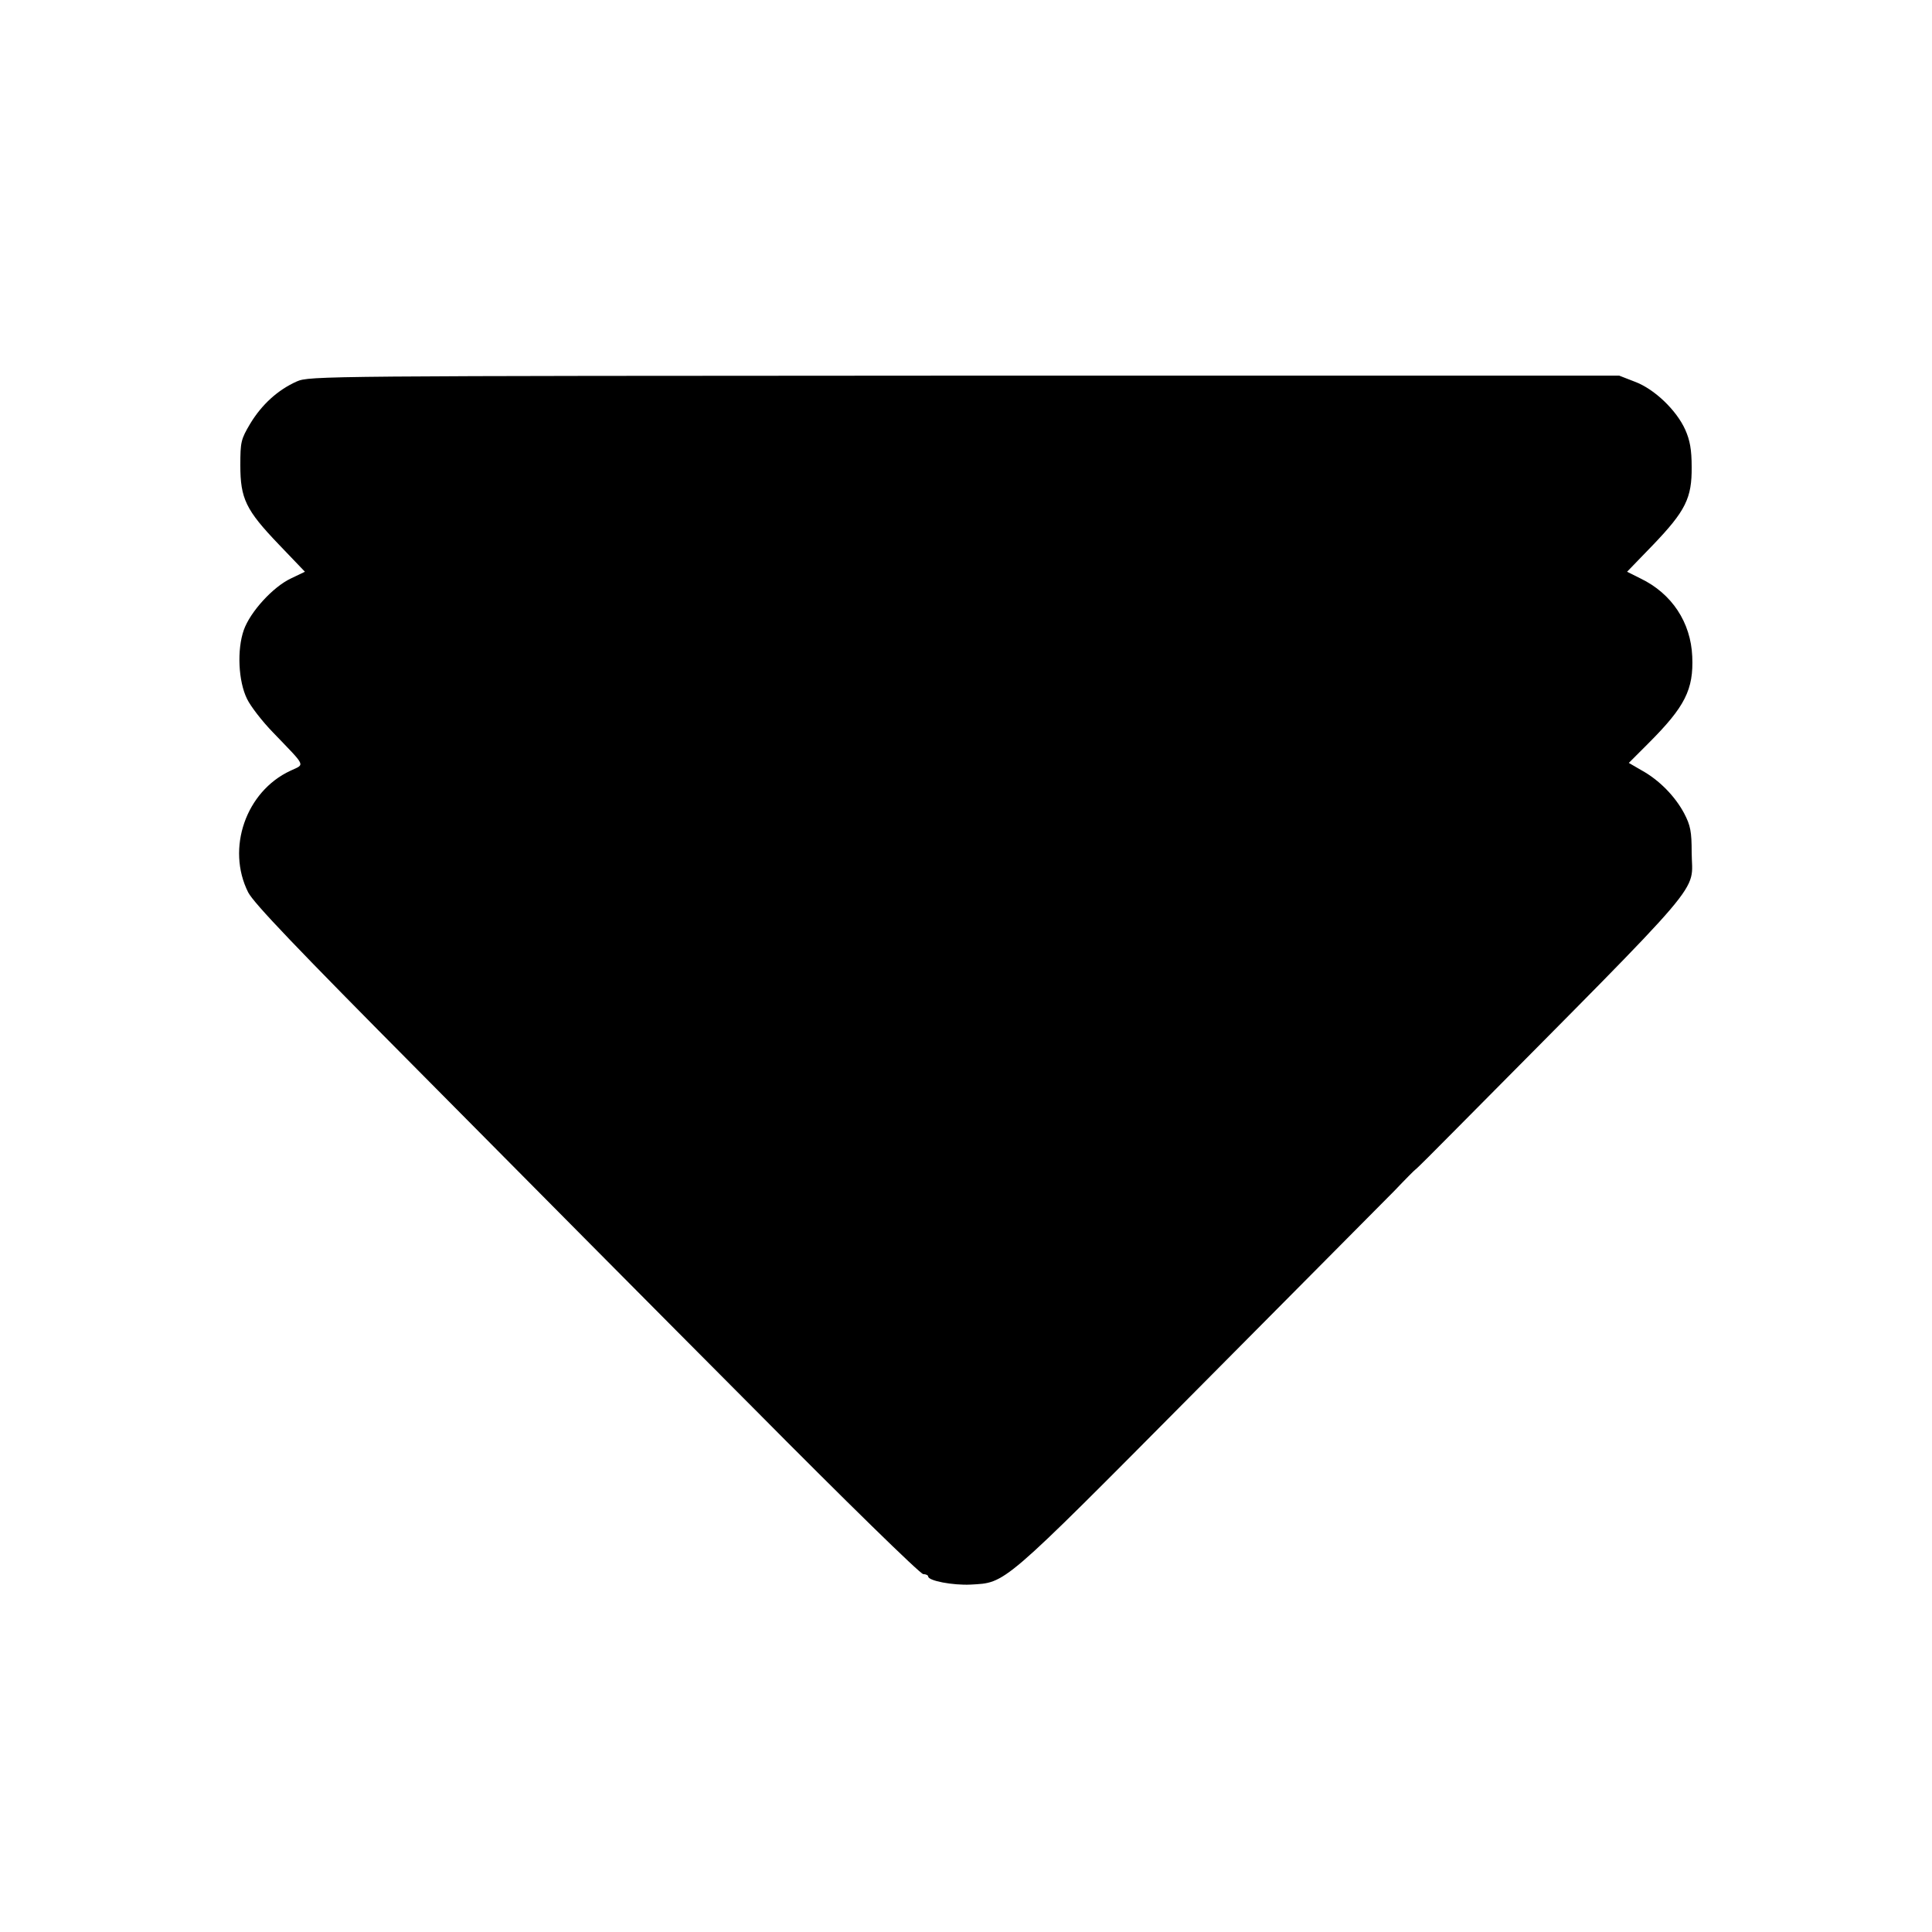
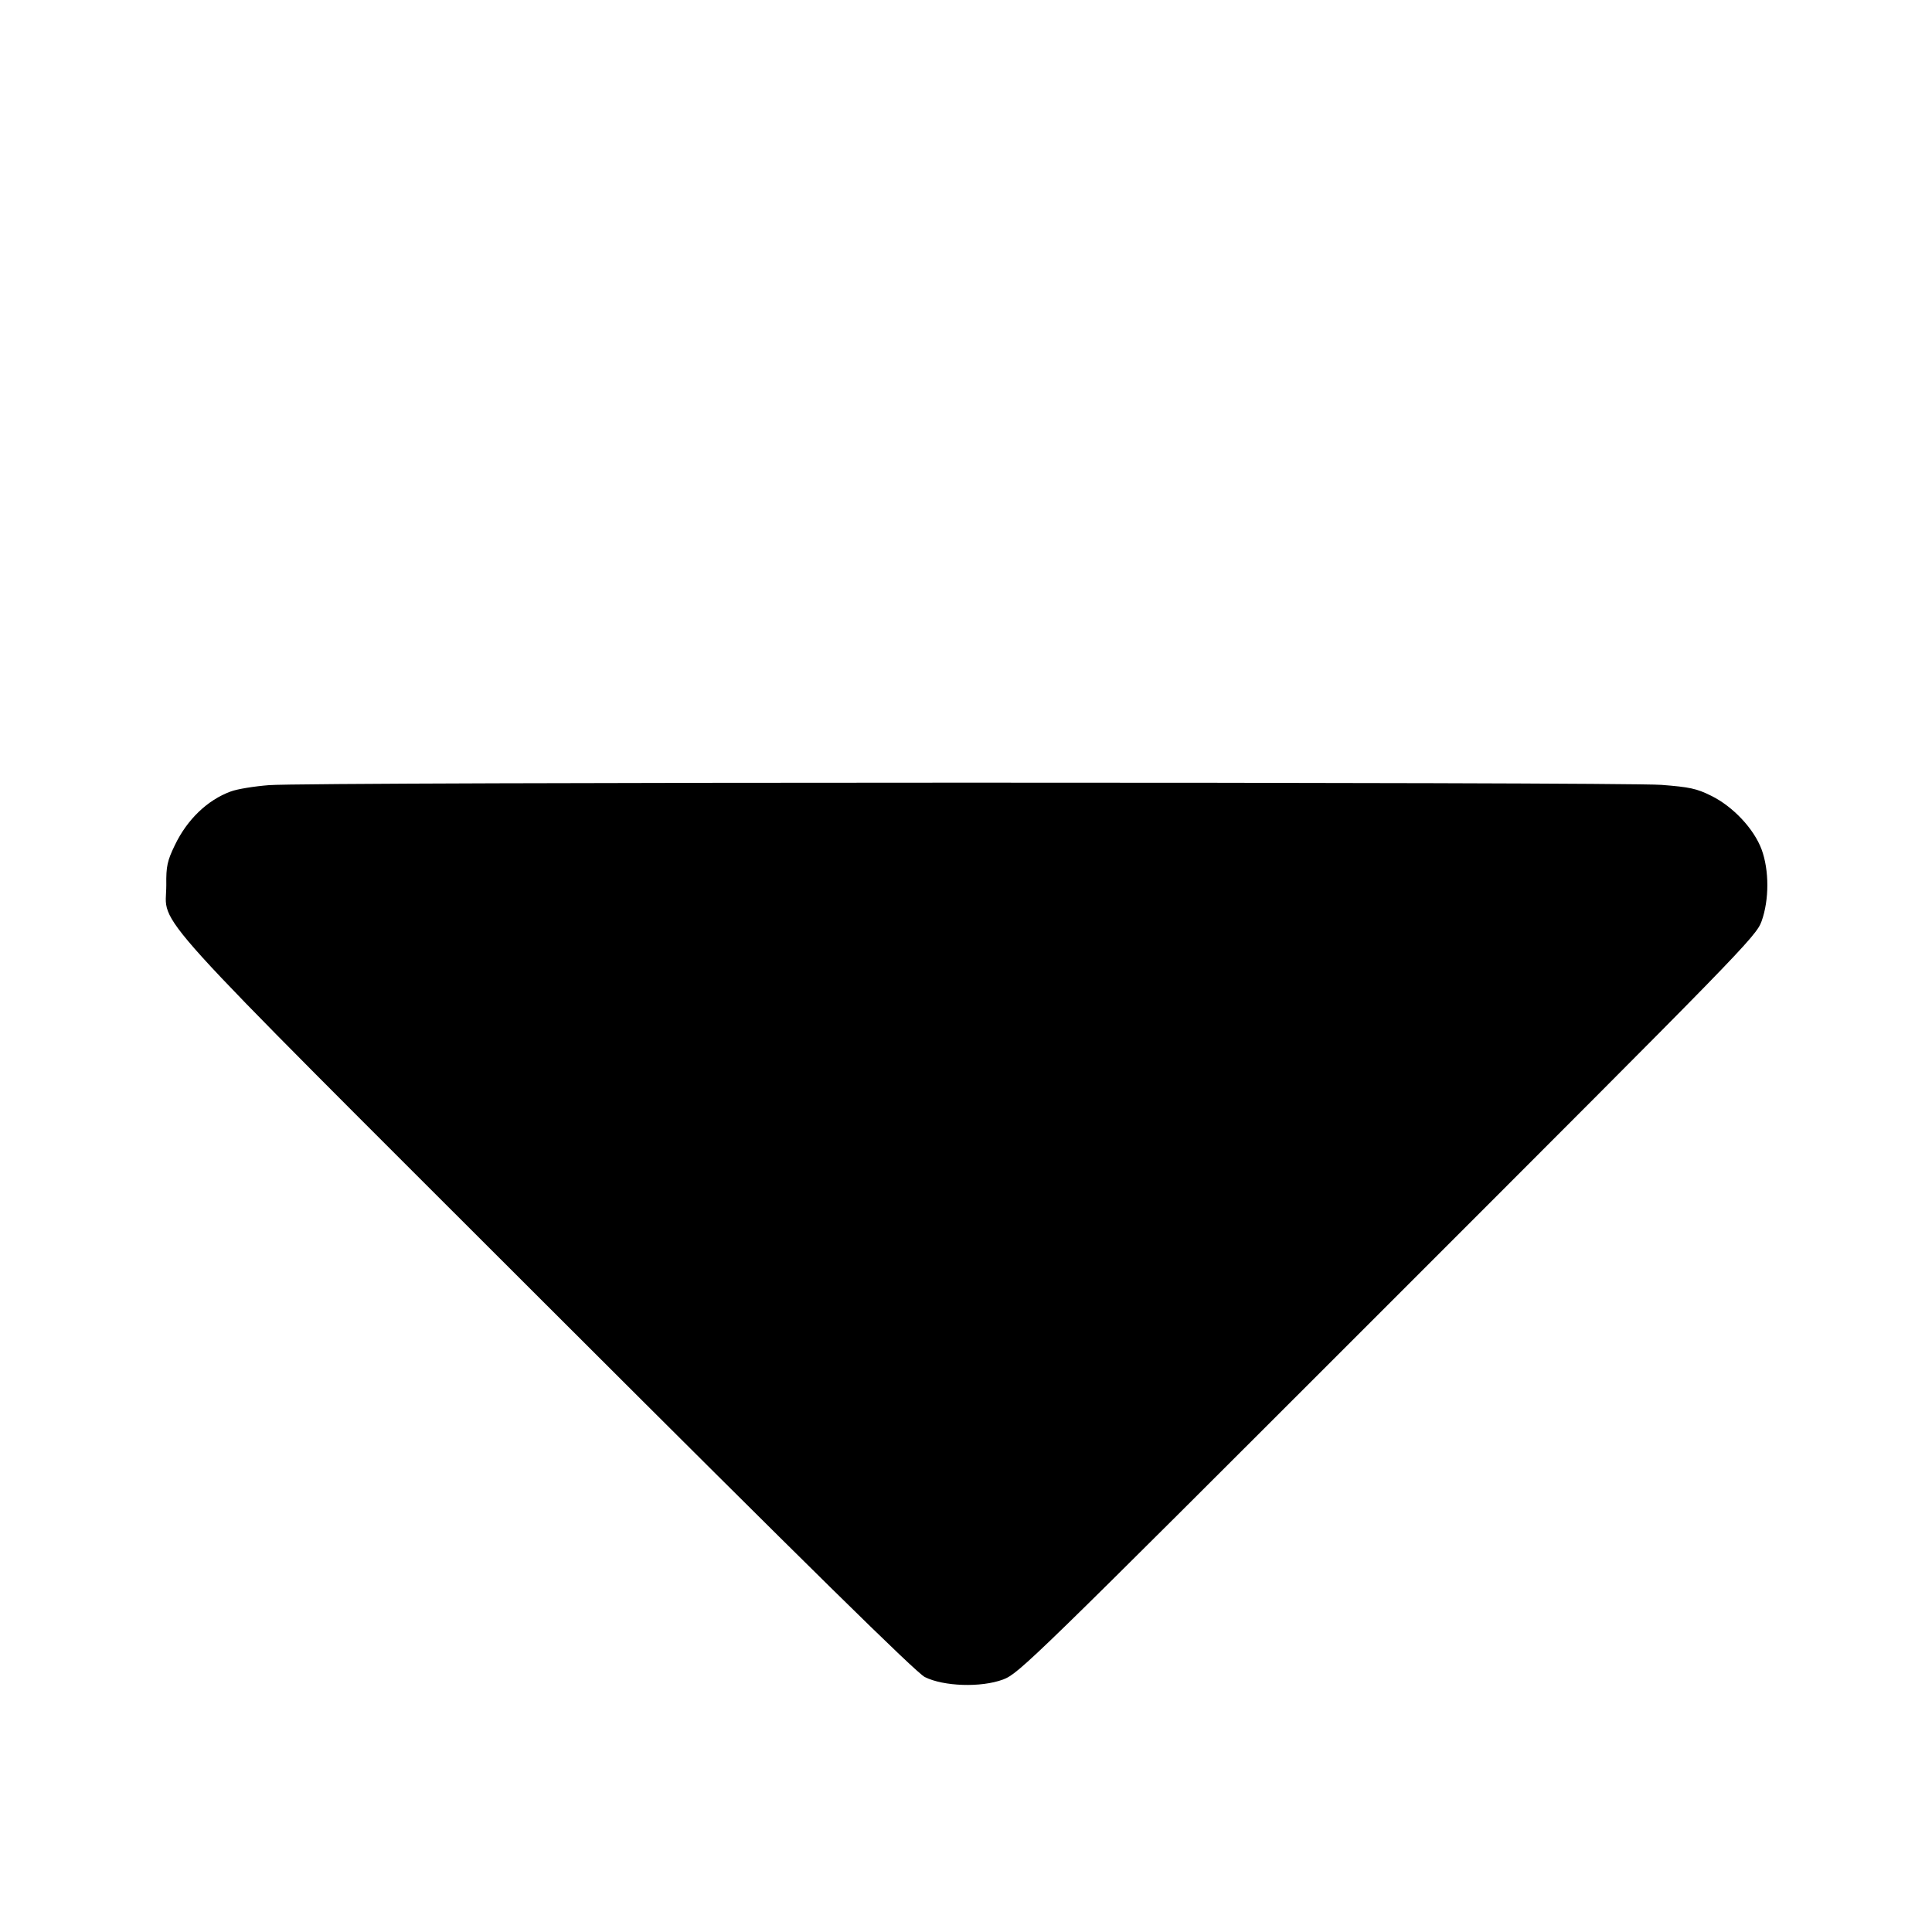
- <svg xmlns="http://www.w3.org/2000/svg" version="1.0" width="664pt" height="664pt" viewBox="0 0 664 664" preserveAspectRatio="xMidYMid meet">
-   <g transform="translate(0,664) scale(0.1,-0.1)" fill="#000000" stroke="none">
-     <path d="M1020 5329 c-65 -29 -120 -79 -160 -145 -32 -54 -34 -63 -34 -143 0 -115 19 -154 132 -272 l90 -94 -48 -23 c-62 -29 -140 -115 -162 -177 -24 -68 -19 -176 11 -237 12 -25 52 -77 89 -115 116 -121 111 -108 60 -132 -153 -71 -221 -267 -145 -418 20 -38 164 -189 596 -624 313 -316 825 -832 1138 -1146 317 -320 576 -573 586 -573 9 0 17 -4 17 -8 0 -15 85 -31 146 -28 122 7 103 -10 772 664 337 339 645 650 684 689 38 40 71 73 72 73 2 0 66 64 144 143 877 885 807 802 806 947 0 72 -4 93 -26 135 -31 58 -85 114 -147 148 l-43 25 68 68 c125 125 155 184 150 298 -5 117 -70 216 -178 268 l-46 23 89 92 c112 117 134 161 133 268 0 60 -6 92 -22 128 -30 67 -106 140 -173 165 l-54 21 -2250 0 c-2215 -1 -2251 -1 -2295 -20z" />
+ <svg xmlns="http://www.w3.org/2000/svg" version="1.0" width="704pt" height="704pt" viewBox="0 0 704 704" preserveAspectRatio="xMidYMid meet">
+   <g transform="translate(0,704) scale(0.1,-0.1)" fill="#000000" stroke="none">
+     <path d="M980 4179 c-52 -4 -115 -14 -139 -23 -85 -31 -159 -102 -204 -196 -27 -56 -32 -76 -31 -145 0 -158 -112 -34 1387 -1532 955 -954 1345 -1338 1377 -1354 68 -34 204 -39 285 -9 58 22 98 61 1401 1364 1288 1288 1343 1343 1363 1399 28 78 28 186 0 262 -28 75 -104 156 -183 195 -54 27 -80 32 -182 40 -143 11 -4936 11 -5074 -1z" />
  </g>
</svg>
